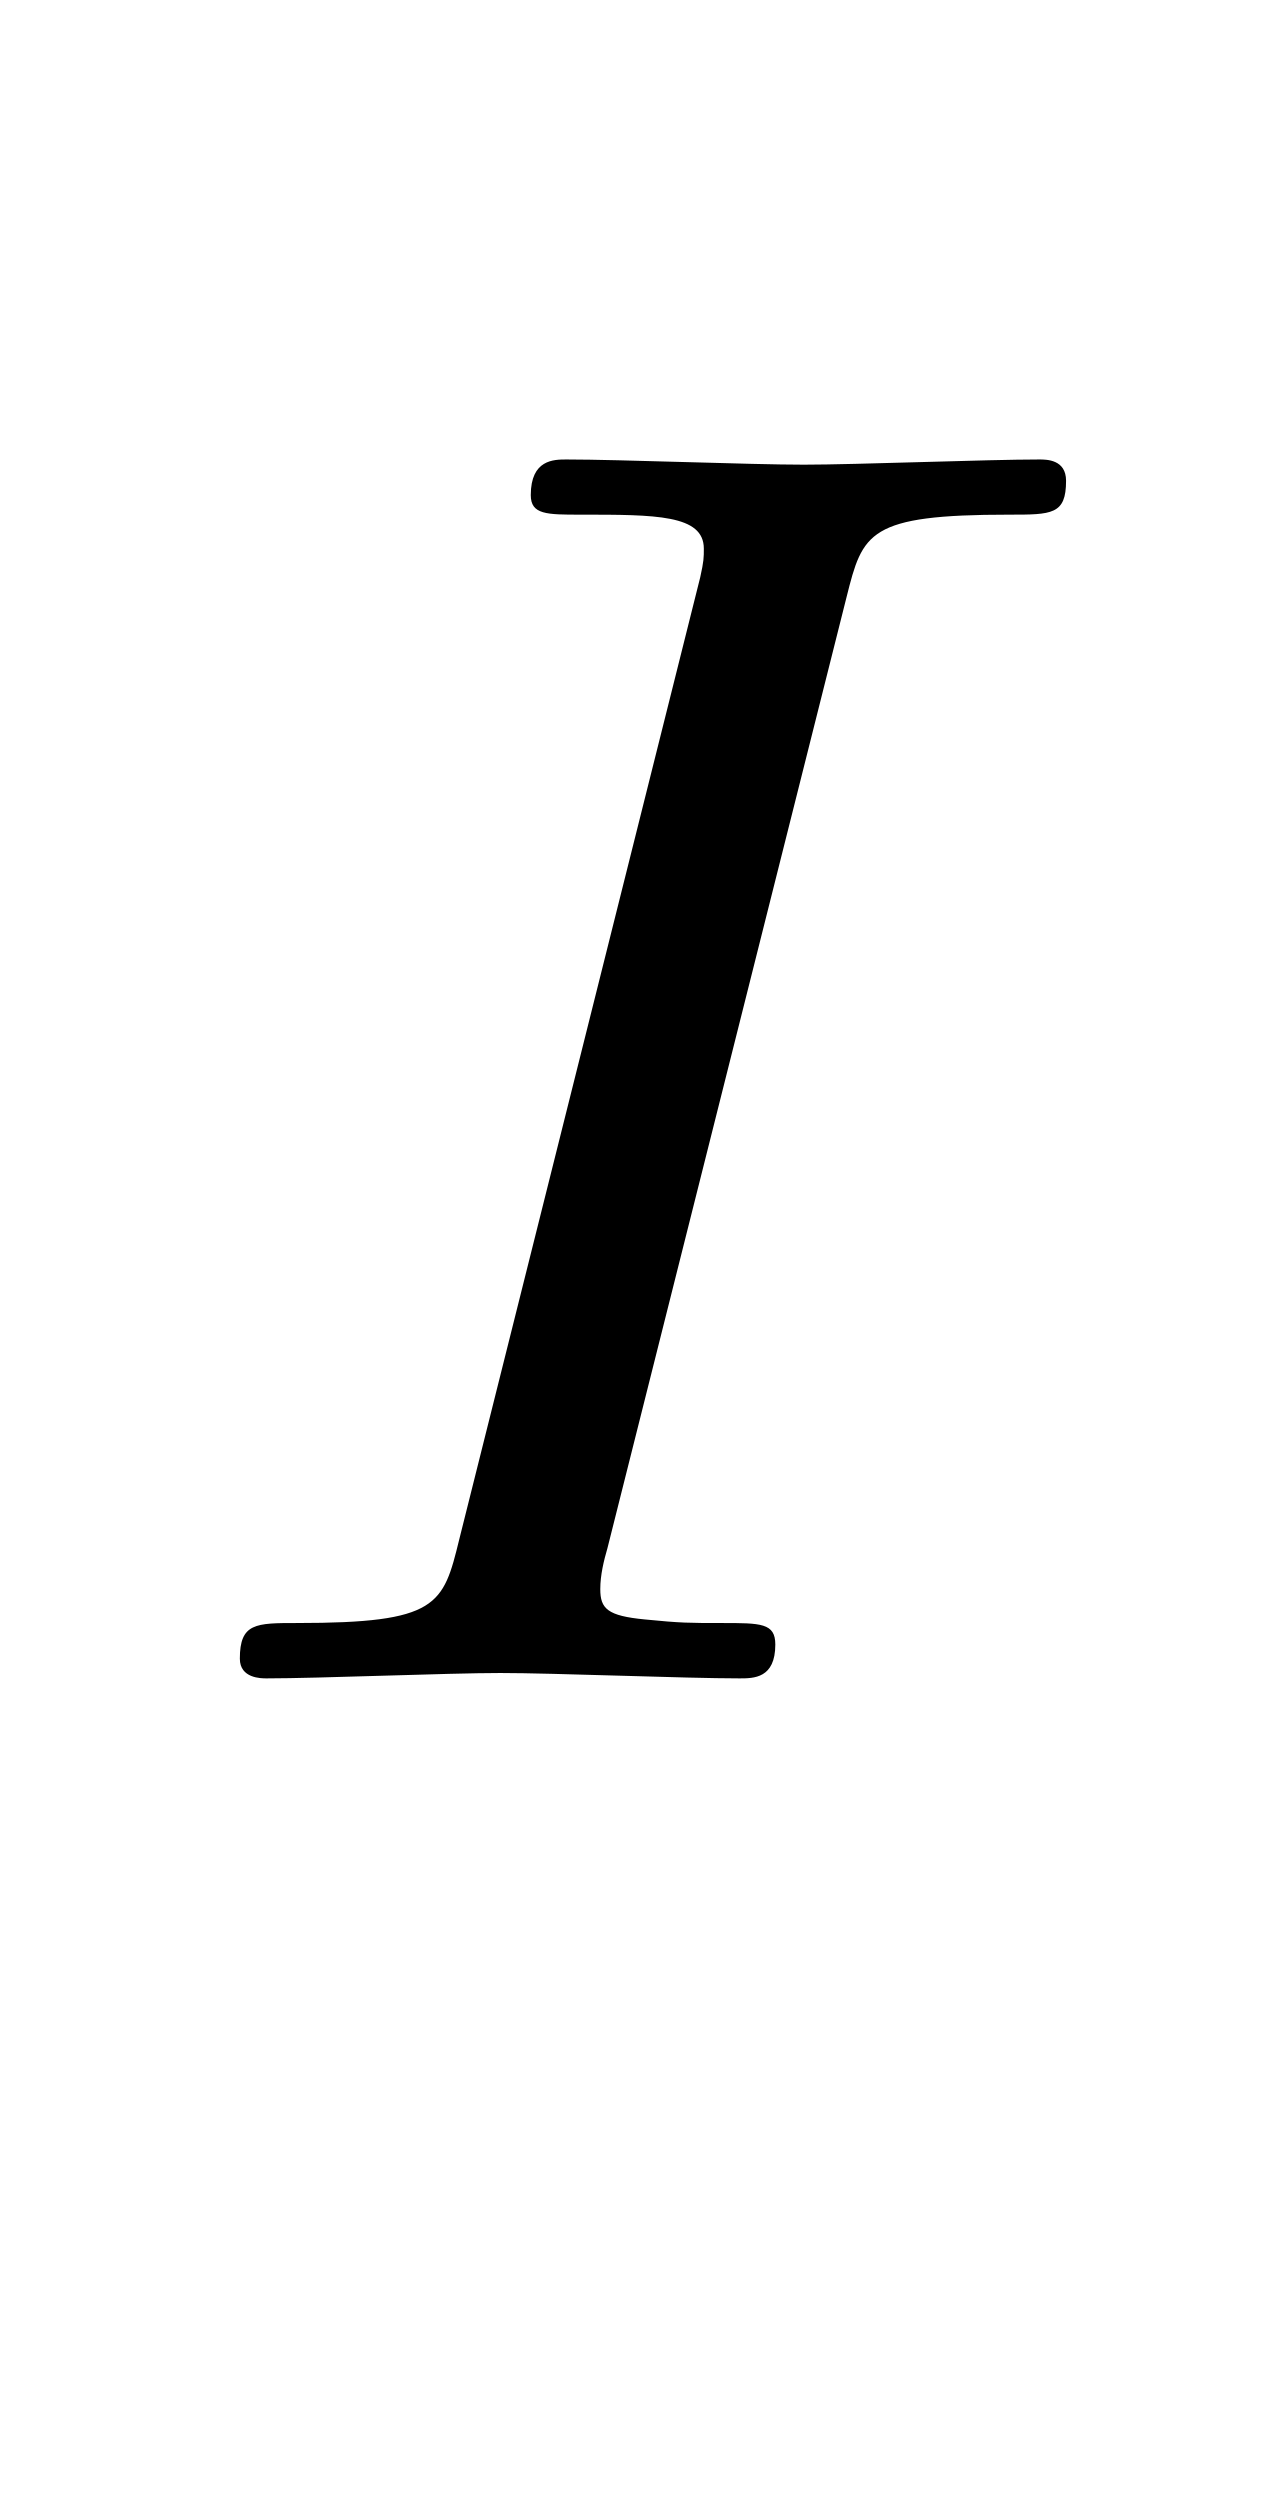
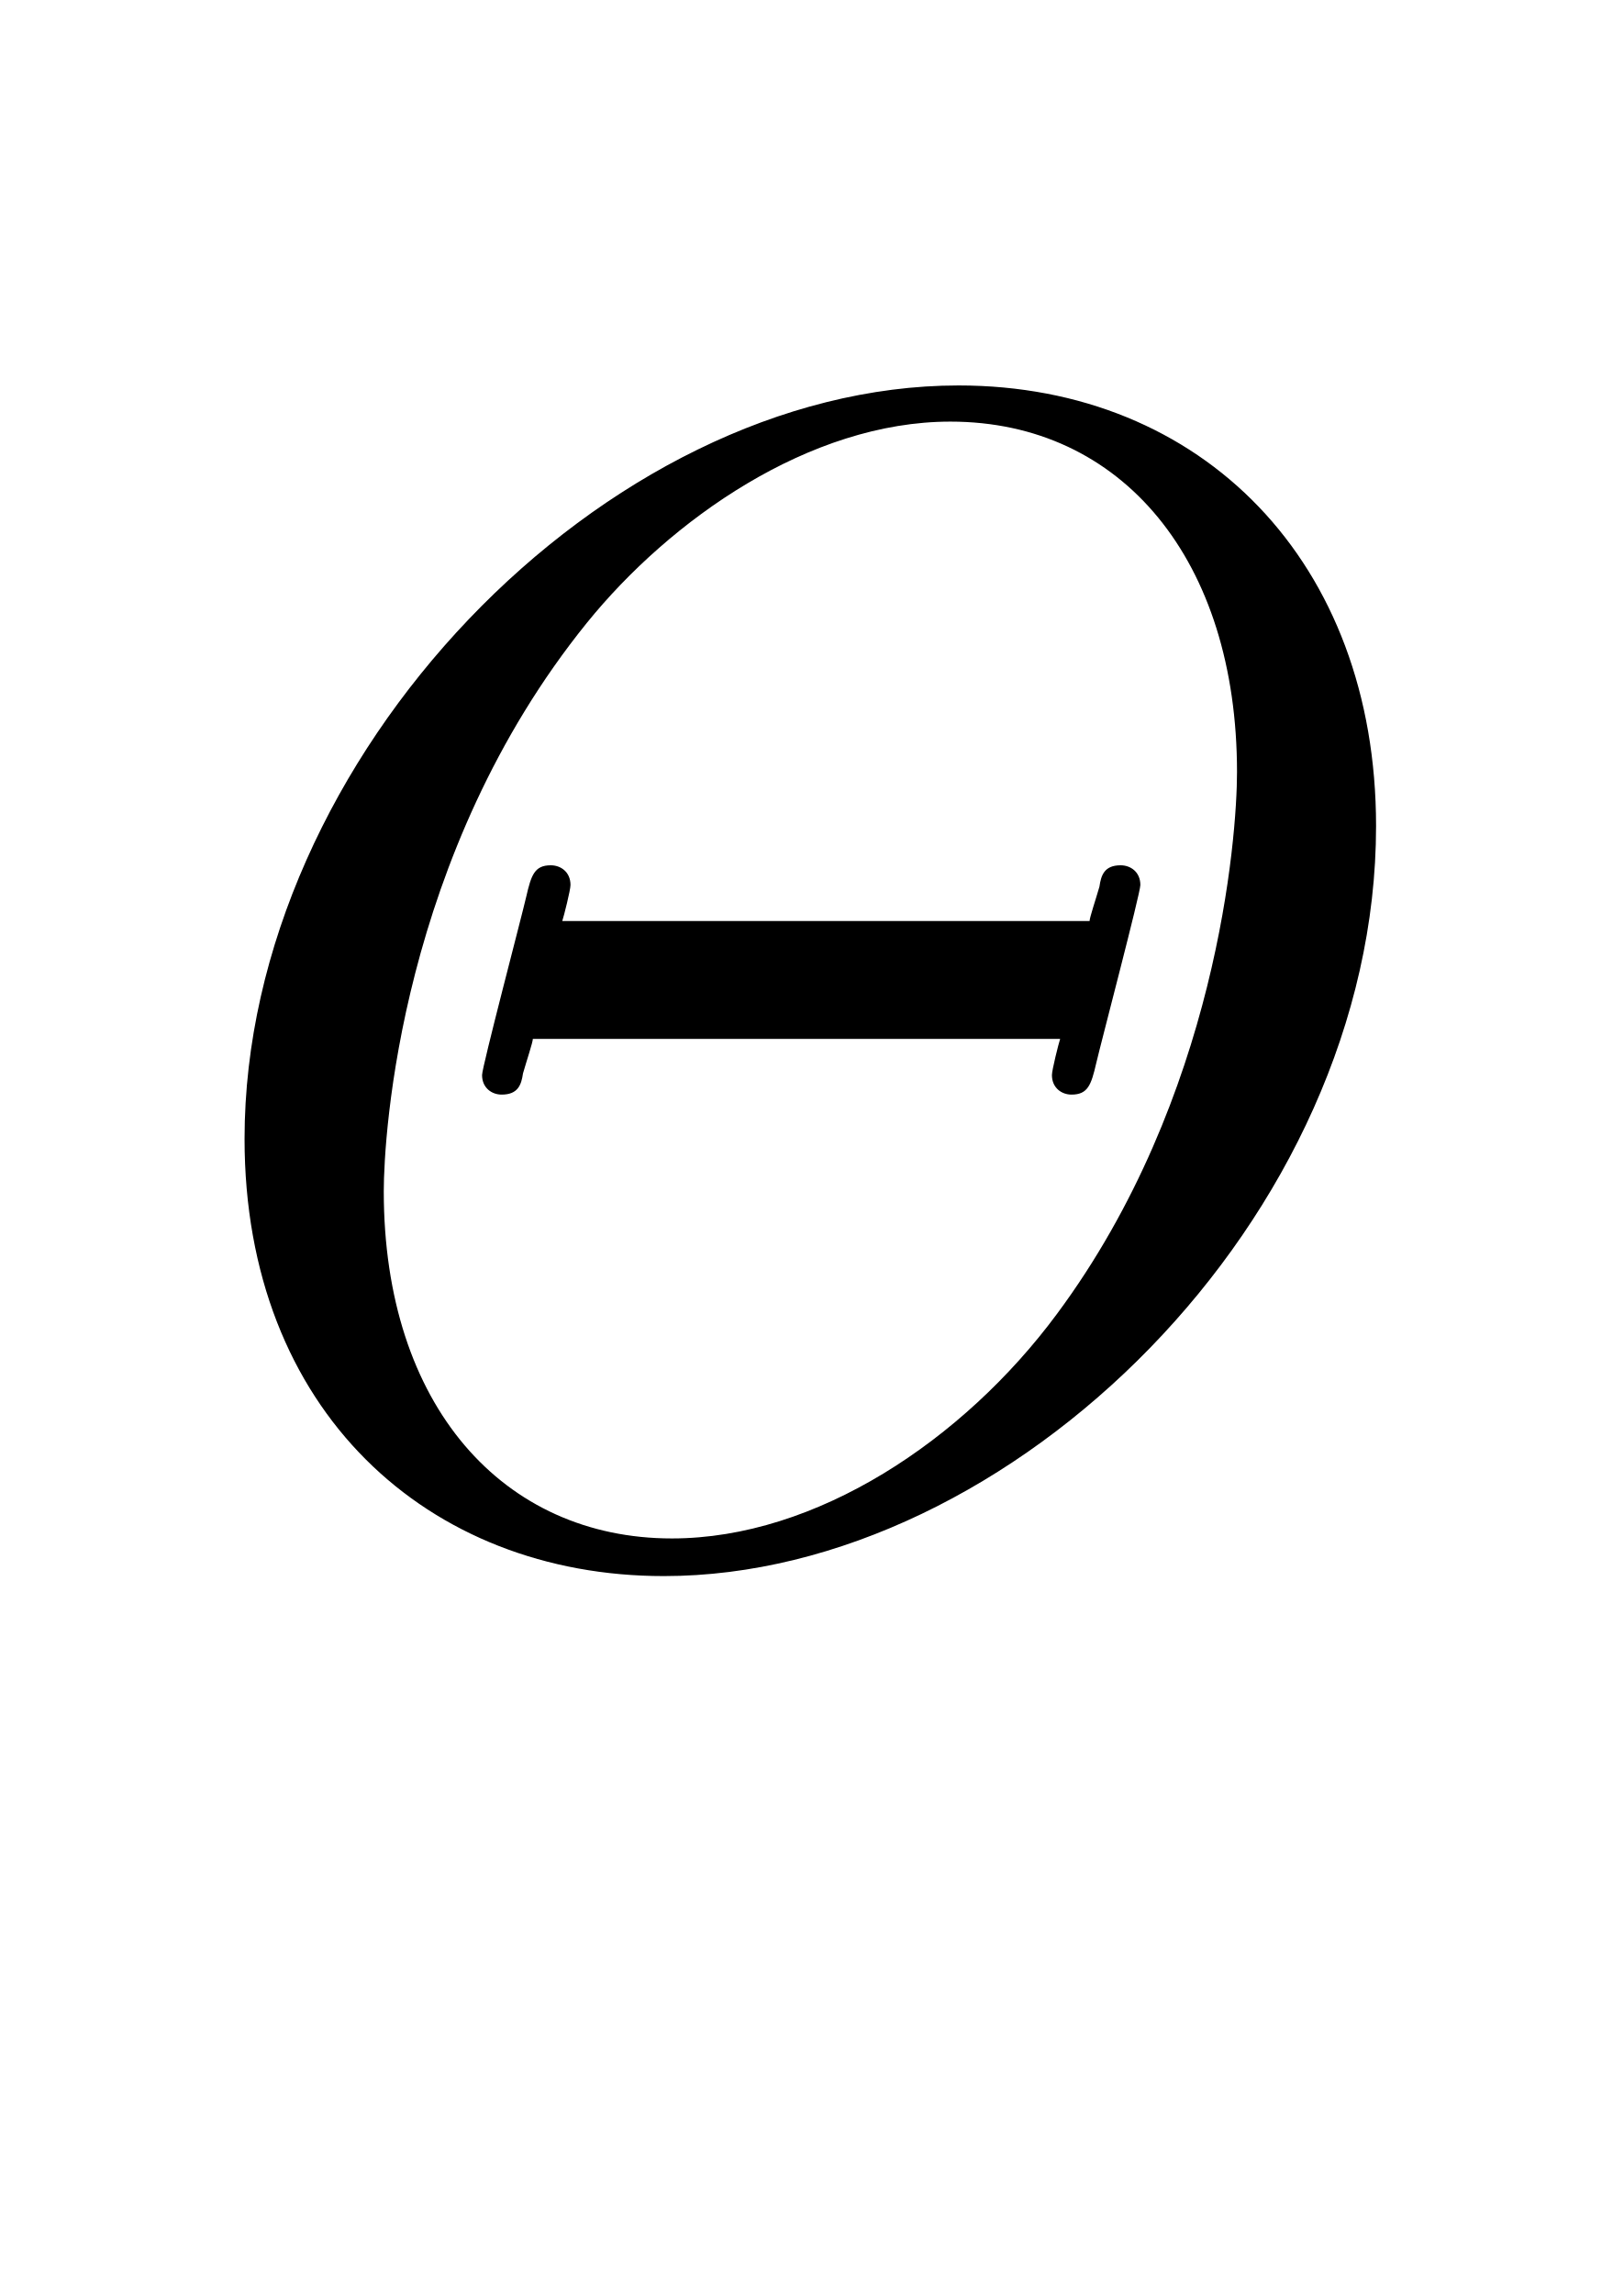
- <svg xmlns="http://www.w3.org/2000/svg" xmlns:xlink="http://www.w3.org/1999/xlink" version="1.1" viewBox="-165.1 -165.1 16.421 32">
+ <svg xmlns="http://www.w3.org/2000/svg" xmlns:xlink="http://www.w3.org/1999/xlink" version="1.1" viewBox="-165.1 -165.1 22.646 32">
  <defs>
-     <path id="g0-73" d="M3.726-6.037C3.816-6.396 3.846-6.496 4.633-6.496C4.872-6.496 4.951-6.496 4.951-6.685C4.951-6.804 4.842-6.804 4.802-6.804C4.513-6.804 3.776-6.775 3.487-6.775C3.188-6.775 2.461-6.804 2.162-6.804C2.092-6.804 1.963-6.804 1.963-6.605C1.963-6.496 2.052-6.496 2.242-6.496C2.66-6.496 2.929-6.496 2.929-6.306C2.929-6.257 2.929-6.237 2.909-6.147L1.564-.777C1.474-.408 1.445-.309 .658-.309C.428-.309 .339-.309 .339-.11C.339 0 .458 0 .488 0C.777 0 1.504-.03 1.793-.03C2.092-.03 2.829 0 3.128 0C3.208 0 3.328 0 3.328-.189C3.328-.309 3.248-.309 3.029-.309C2.849-.309 2.8-.309 2.6-.329C2.391-.349 2.351-.389 2.351-.498C2.351-.578 2.371-.658 2.391-.727L3.726-6.037Z" />
+     <path id="g0-2" d="M7.372-4.344C7.372-5.948 6.316-7.024 4.832-7.024C2.68-7.024 .488-4.762 .488-2.441C.488-.787 1.604 .219 3.039 .219C5.151 .219 7.372-1.963 7.372-4.344ZM3.088-.01C2.062-.01 1.335-.817 1.335-2.122C1.335-2.461 1.435-4.174 2.57-5.579C3.078-6.207 3.925-6.804 4.782-6.804C5.828-6.804 6.526-5.958 6.526-4.672C6.526-4.274 6.406-2.69 5.43-1.375C4.862-.608 3.965-.01 3.088-.01ZM5.45-3.049C5.44-3.019 5.4-2.859 5.4-2.829C5.4-2.75 5.46-2.71 5.519-2.71C5.619-2.71 5.639-2.77 5.669-2.899S5.938-3.935 5.938-3.985C5.938-4.065 5.878-4.105 5.818-4.105C5.719-4.105 5.699-4.045 5.689-3.975C5.669-3.905 5.629-3.786 5.629-3.766H2.421C2.431-3.796 2.471-3.955 2.471-3.985C2.471-4.065 2.411-4.105 2.351-4.105C2.252-4.105 2.232-4.045 2.202-3.915S1.933-2.879 1.933-2.829C1.933-2.75 1.993-2.71 2.052-2.71C2.152-2.71 2.172-2.77 2.182-2.839C2.202-2.909 2.242-3.029 2.242-3.049H5.45Z" />
  </defs>
  <g id="page1" transform="scale(2.293061)">
-     <use x="-71" y="-62.631" xlink:href="#g0-73" />
+     <use x="-71" y="-62.631" xlink:href="#g0-2" />
  </g>
</svg>
